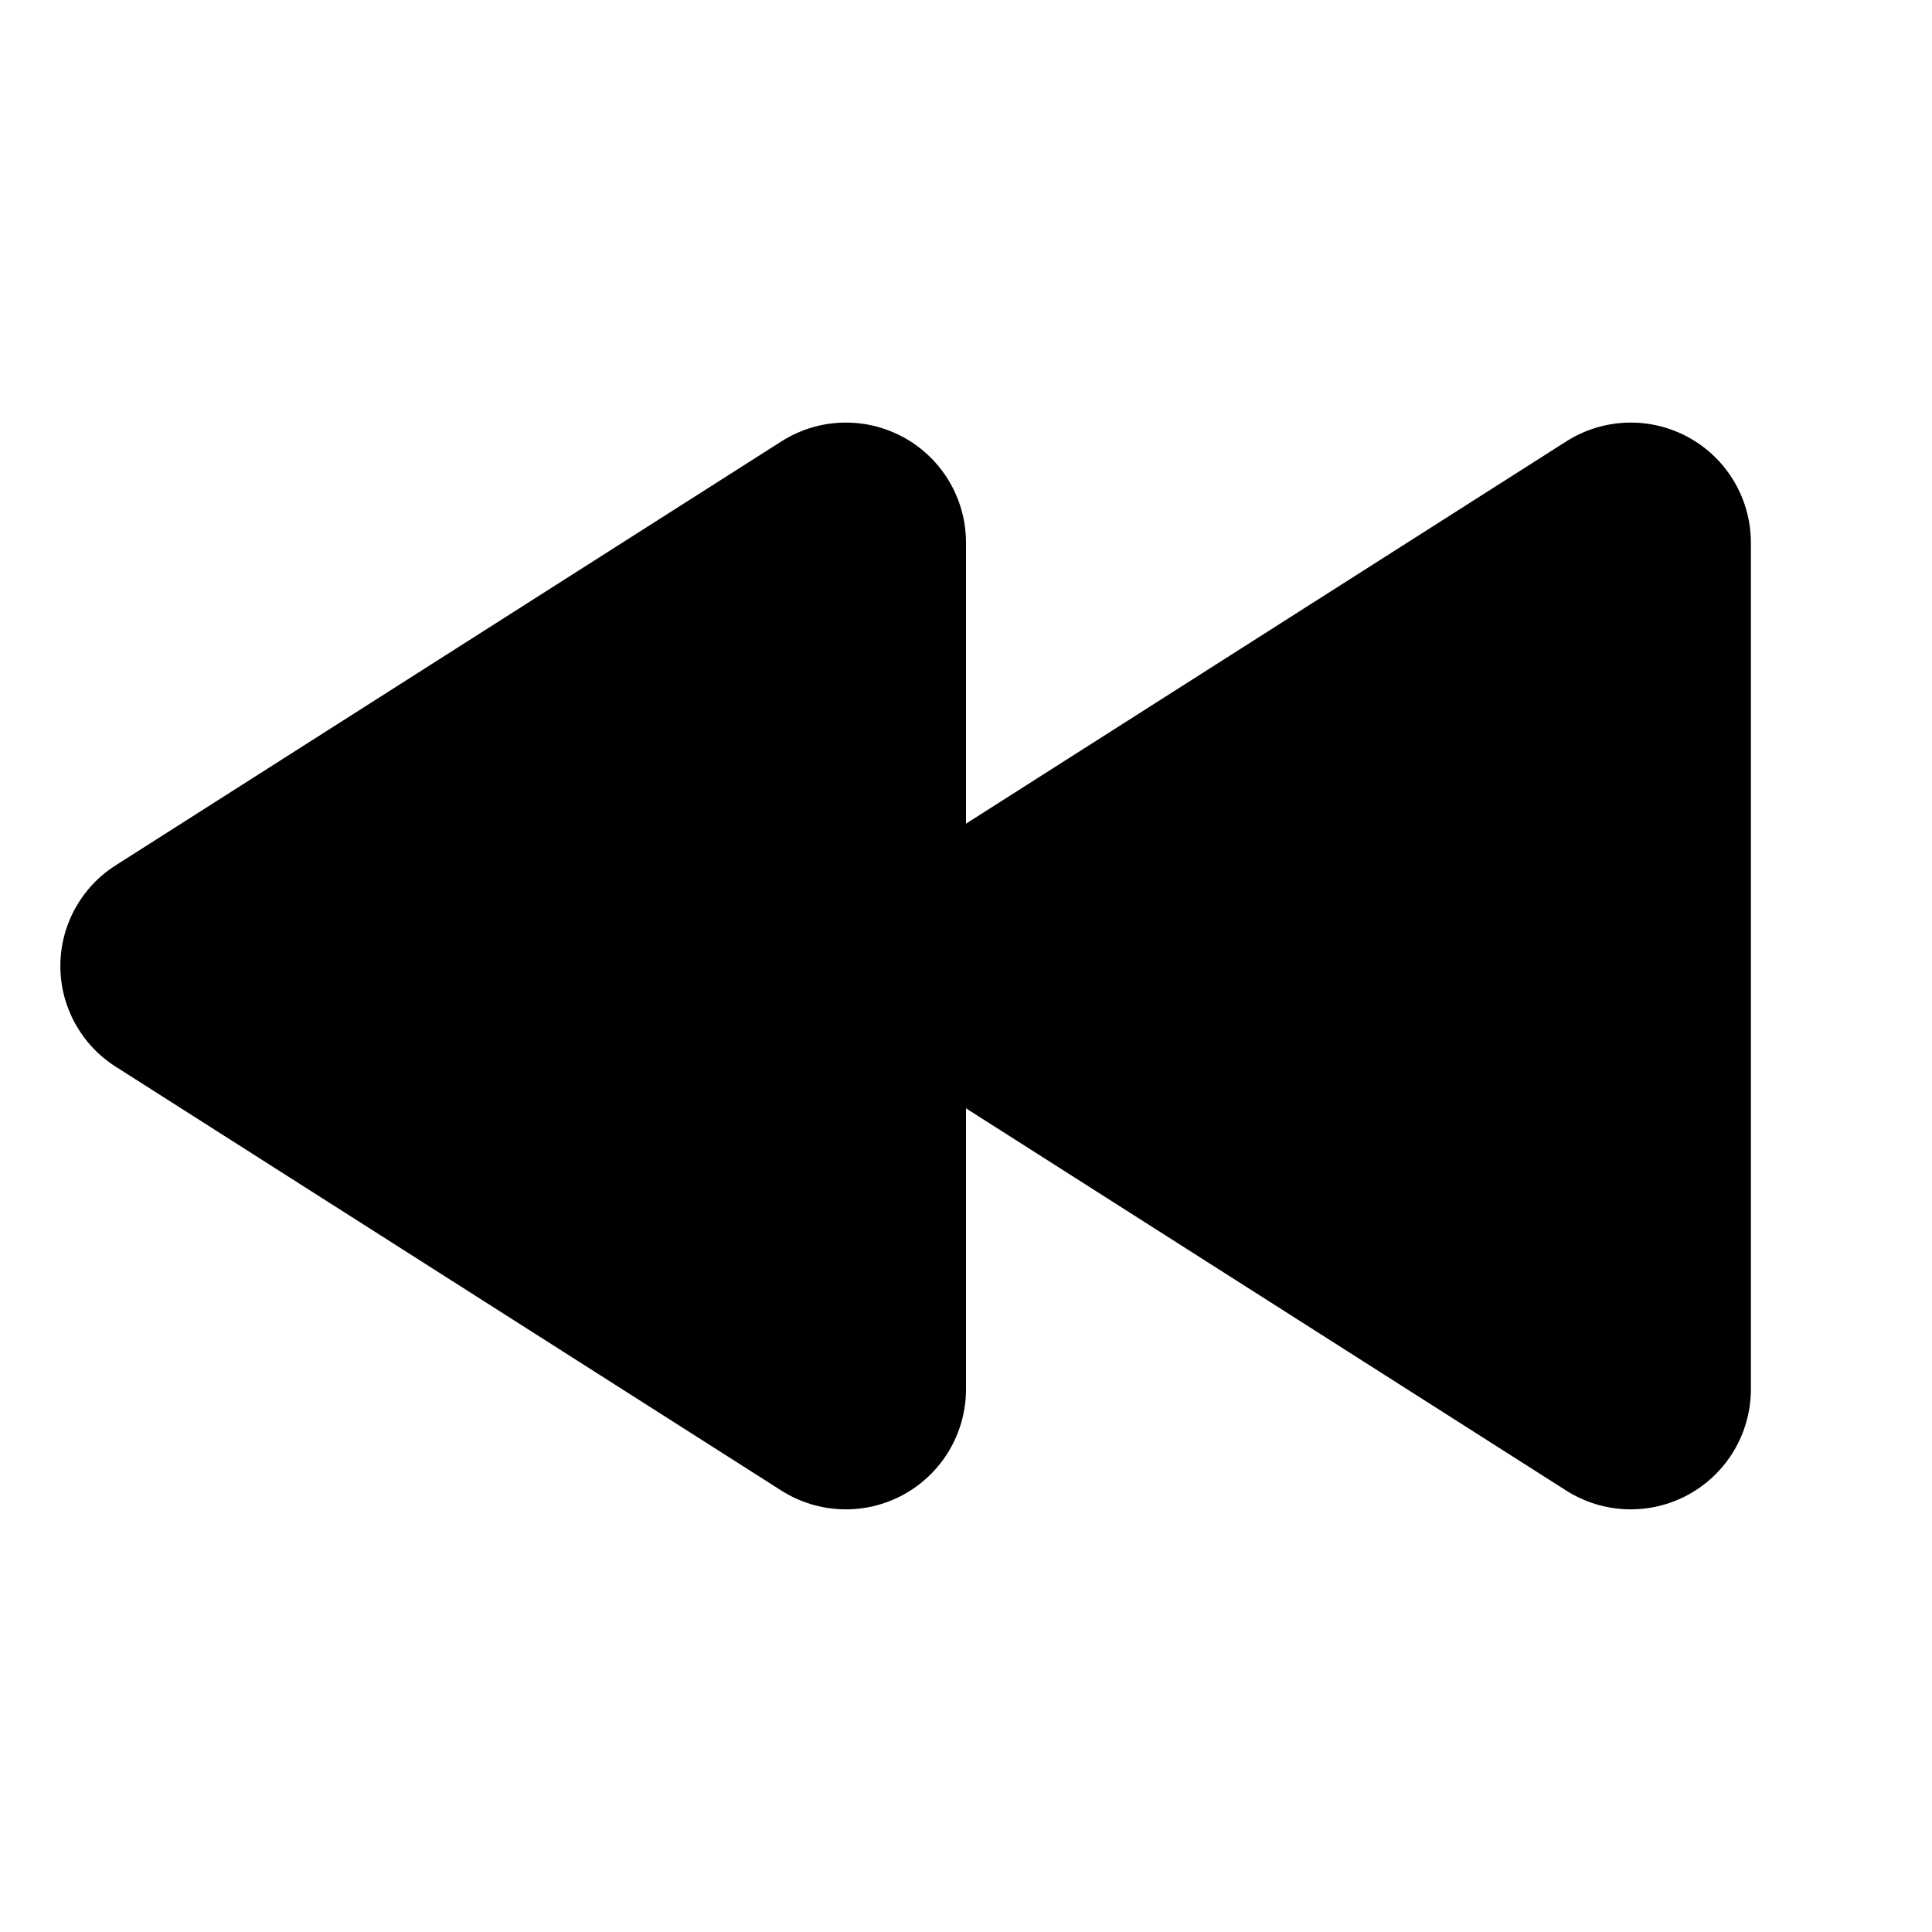
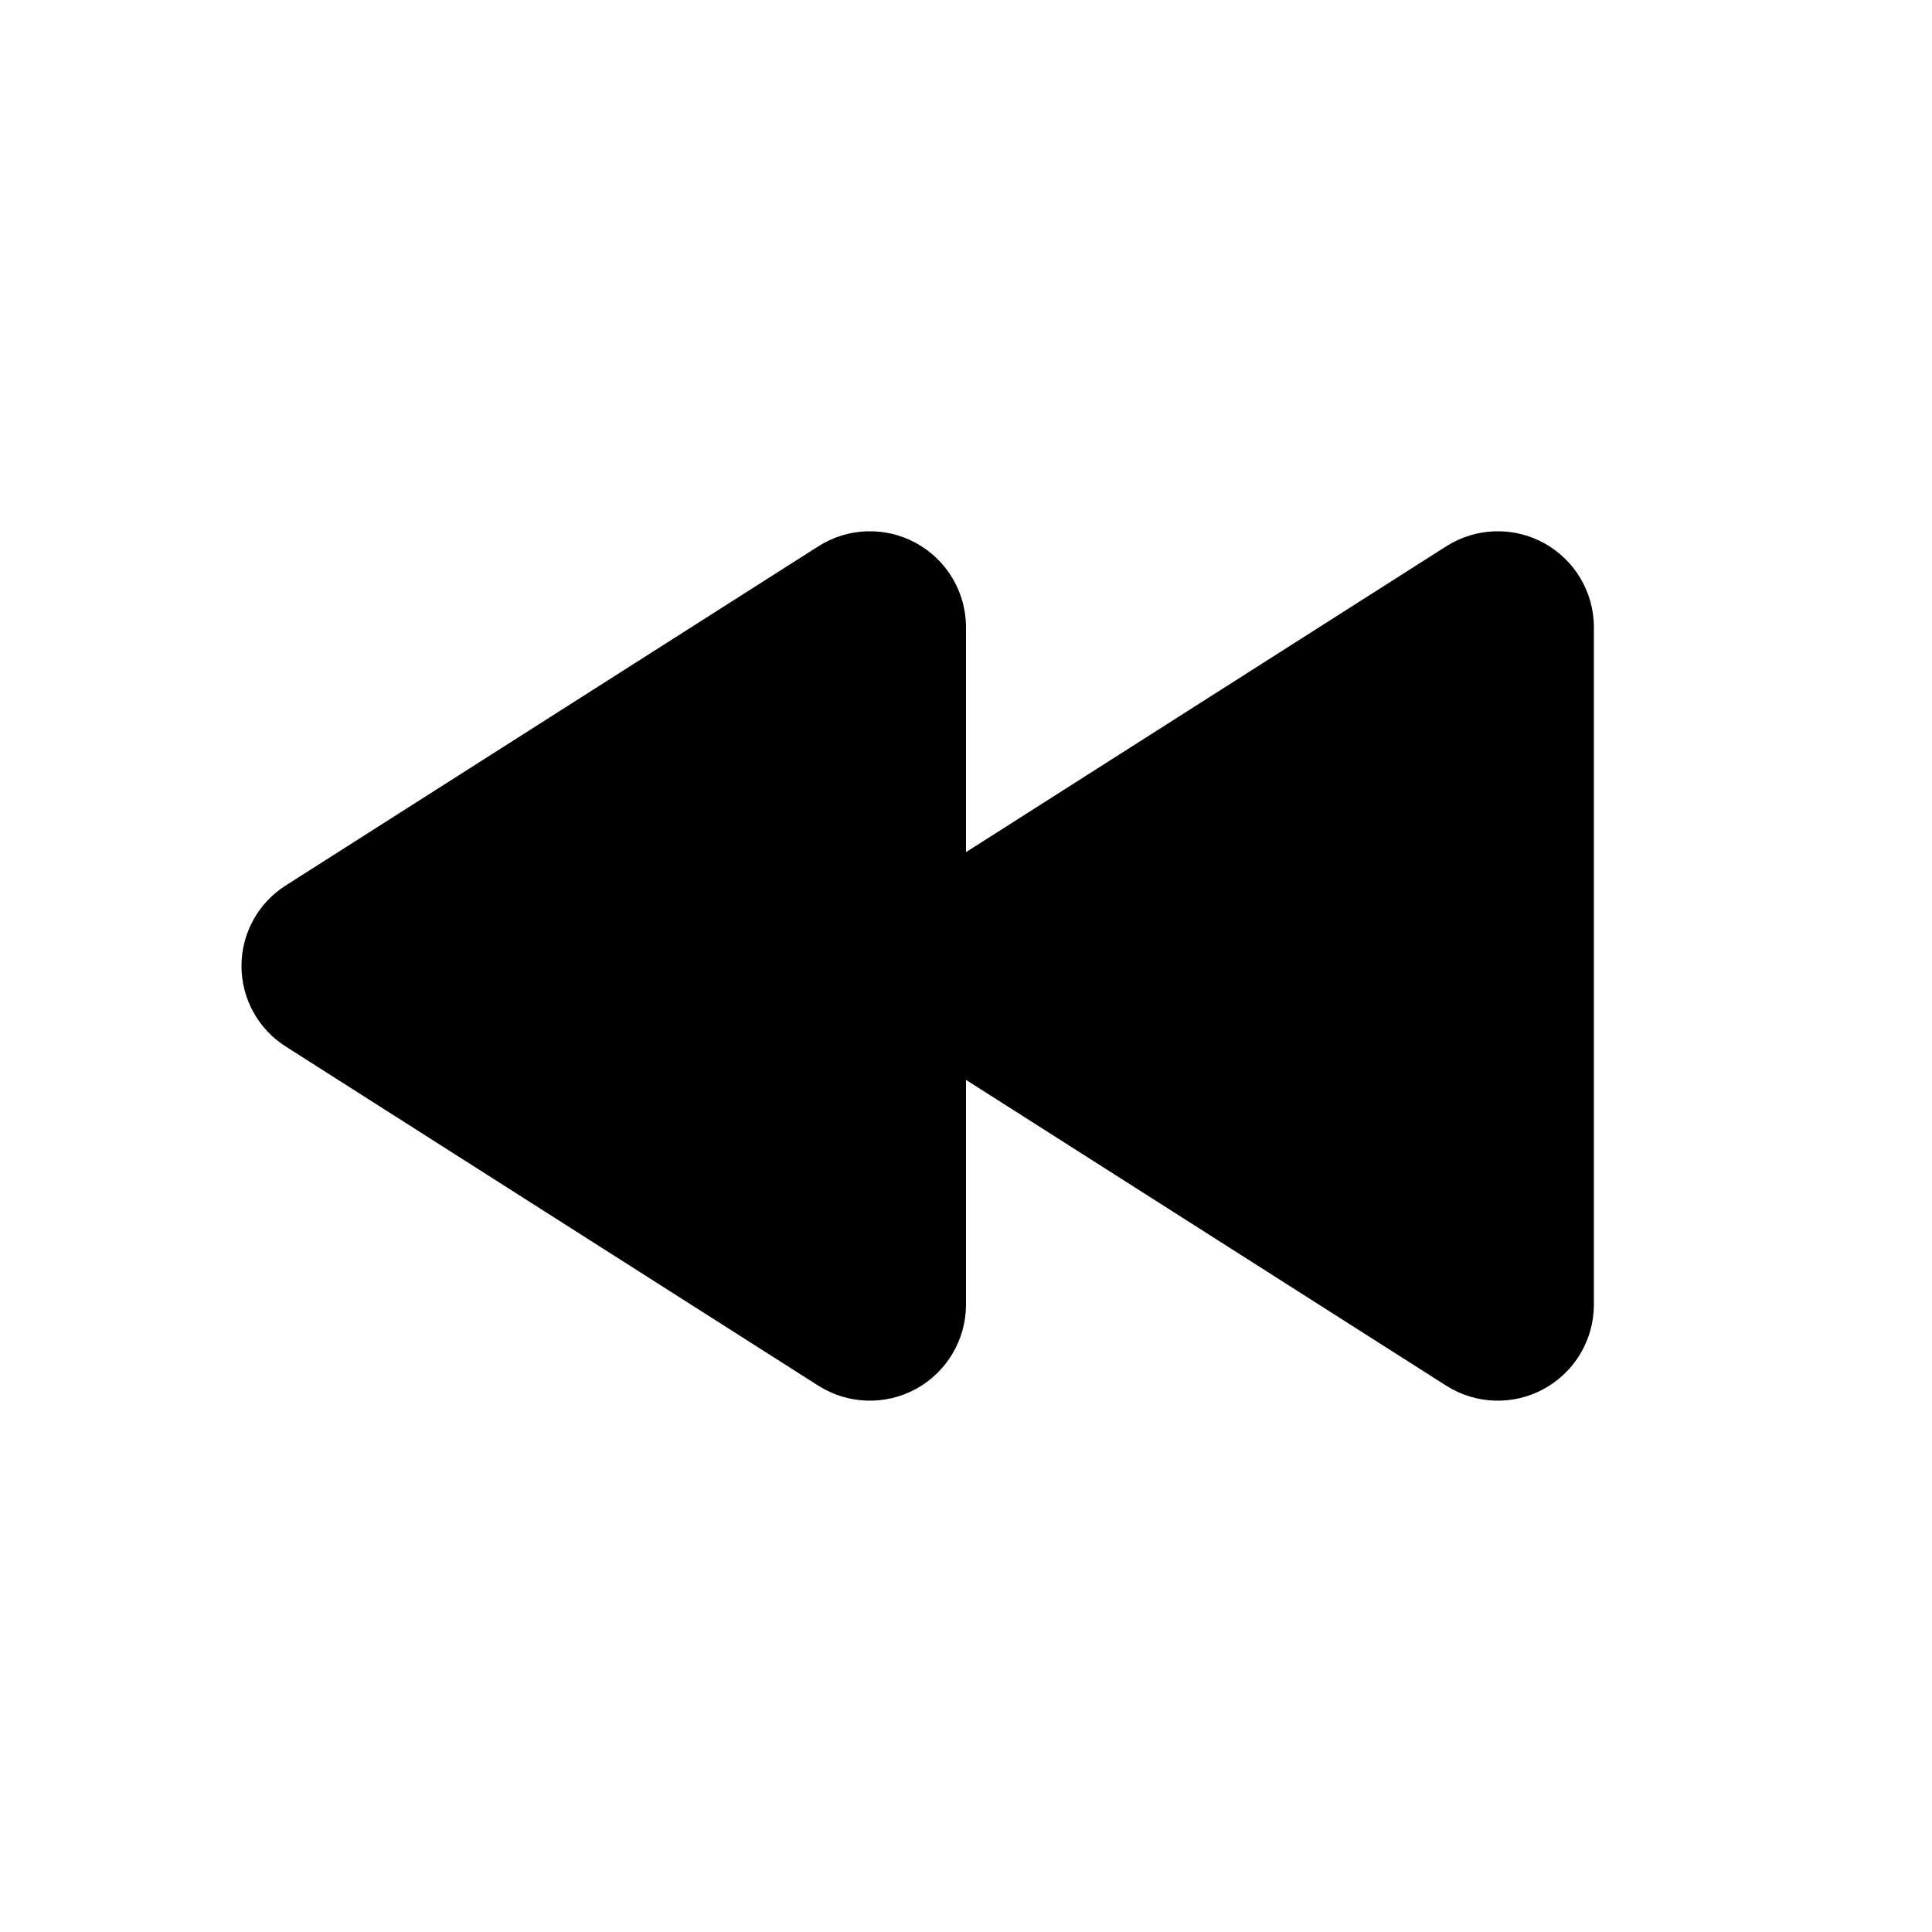
<svg xmlns="http://www.w3.org/2000/svg" viewBox="0 0 256 256" fill="currentColor" width="24" height="24">
-   <path d="M232,71.84V184.16a15.92,15.92,0,0,1-24.48,13.34L128,146.86v37.3a15.92,15.92,0,0,1-24.48,13.34L15.33,141.34a15.8,15.8,0,0,1,0-26.68L103.52,58.5A15.91,15.91,0,0,1,128,71.84v37.3L207.52,58.5A15.91,15.91,0,0,1,232,71.84Z" />
+   <g transform="translate(25.6 25.6) scale(0.8)">
+     <path d="M232,71.84V184.16a15.92,15.92,0,0,1-24.48,13.34L128,146.86v37.3a15.92,15.92,0,0,1-24.48,13.34L15.33,141.34a15.8,15.8,0,0,1,0-26.68L103.52,58.5A15.91,15.91,0,0,1,128,71.84v37.3L207.52,58.5A15.91,15.91,0,0,1,232,71.84Z" />
+   </g>
</svg>
